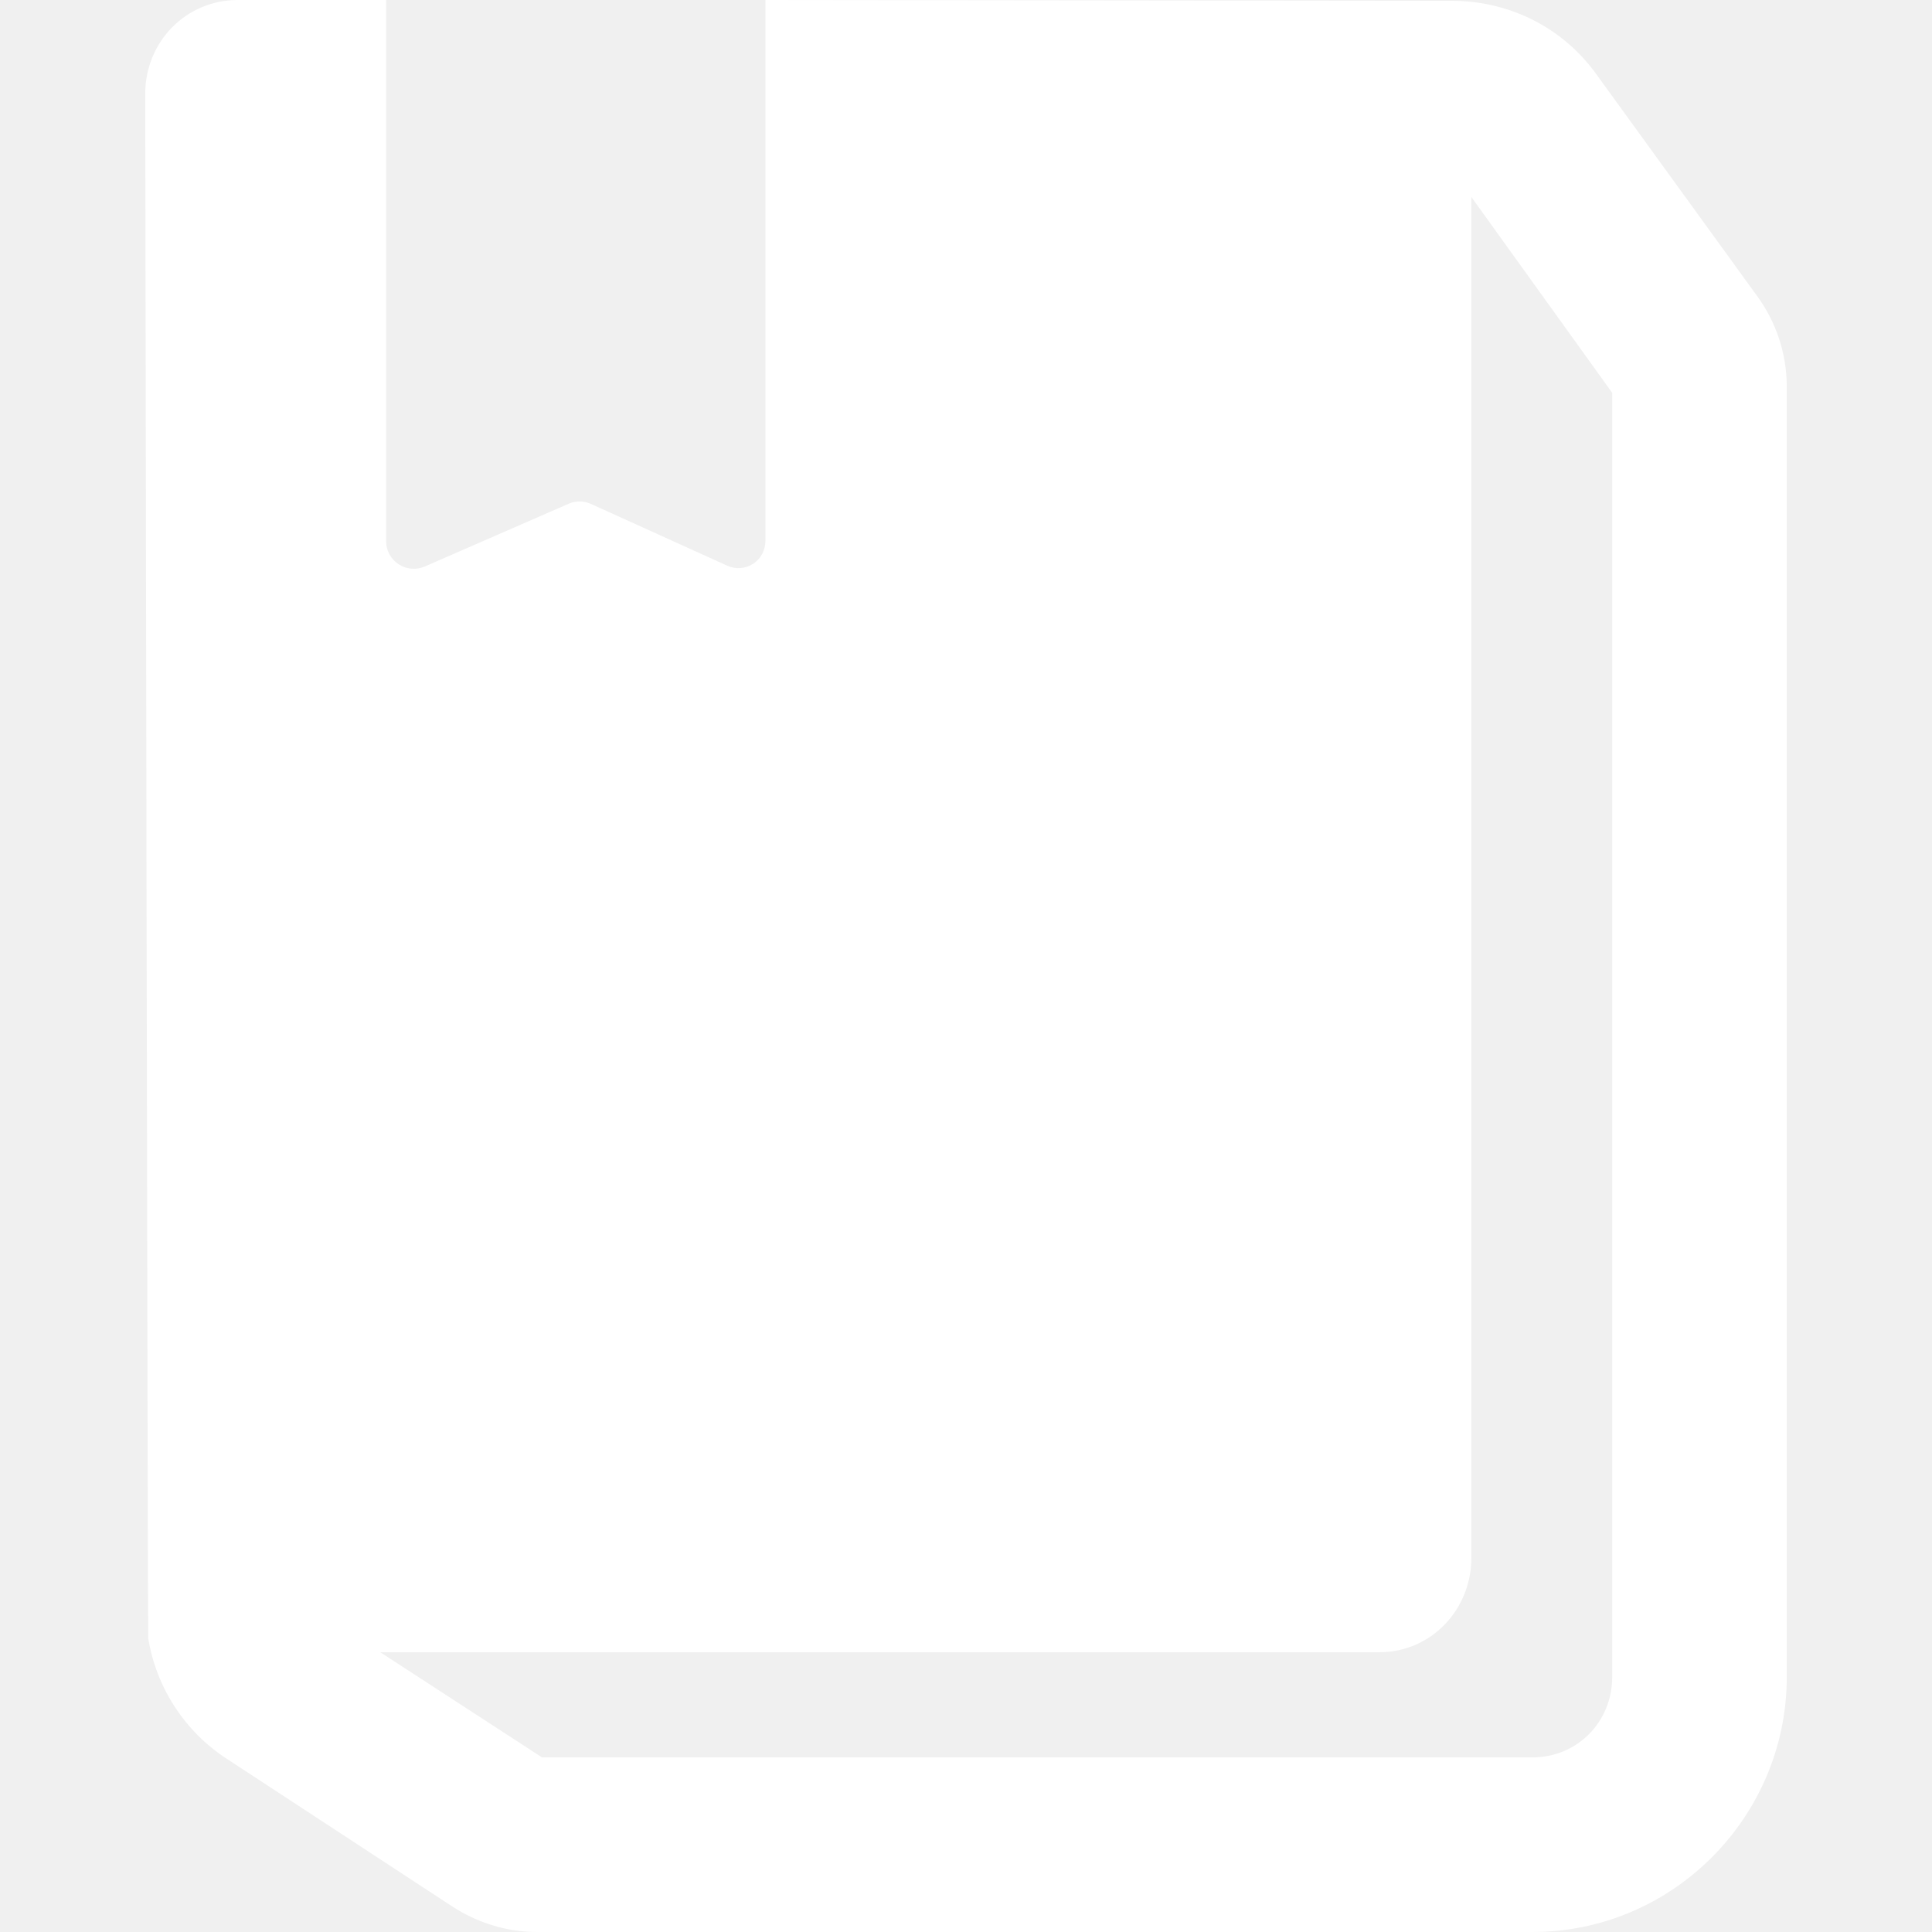
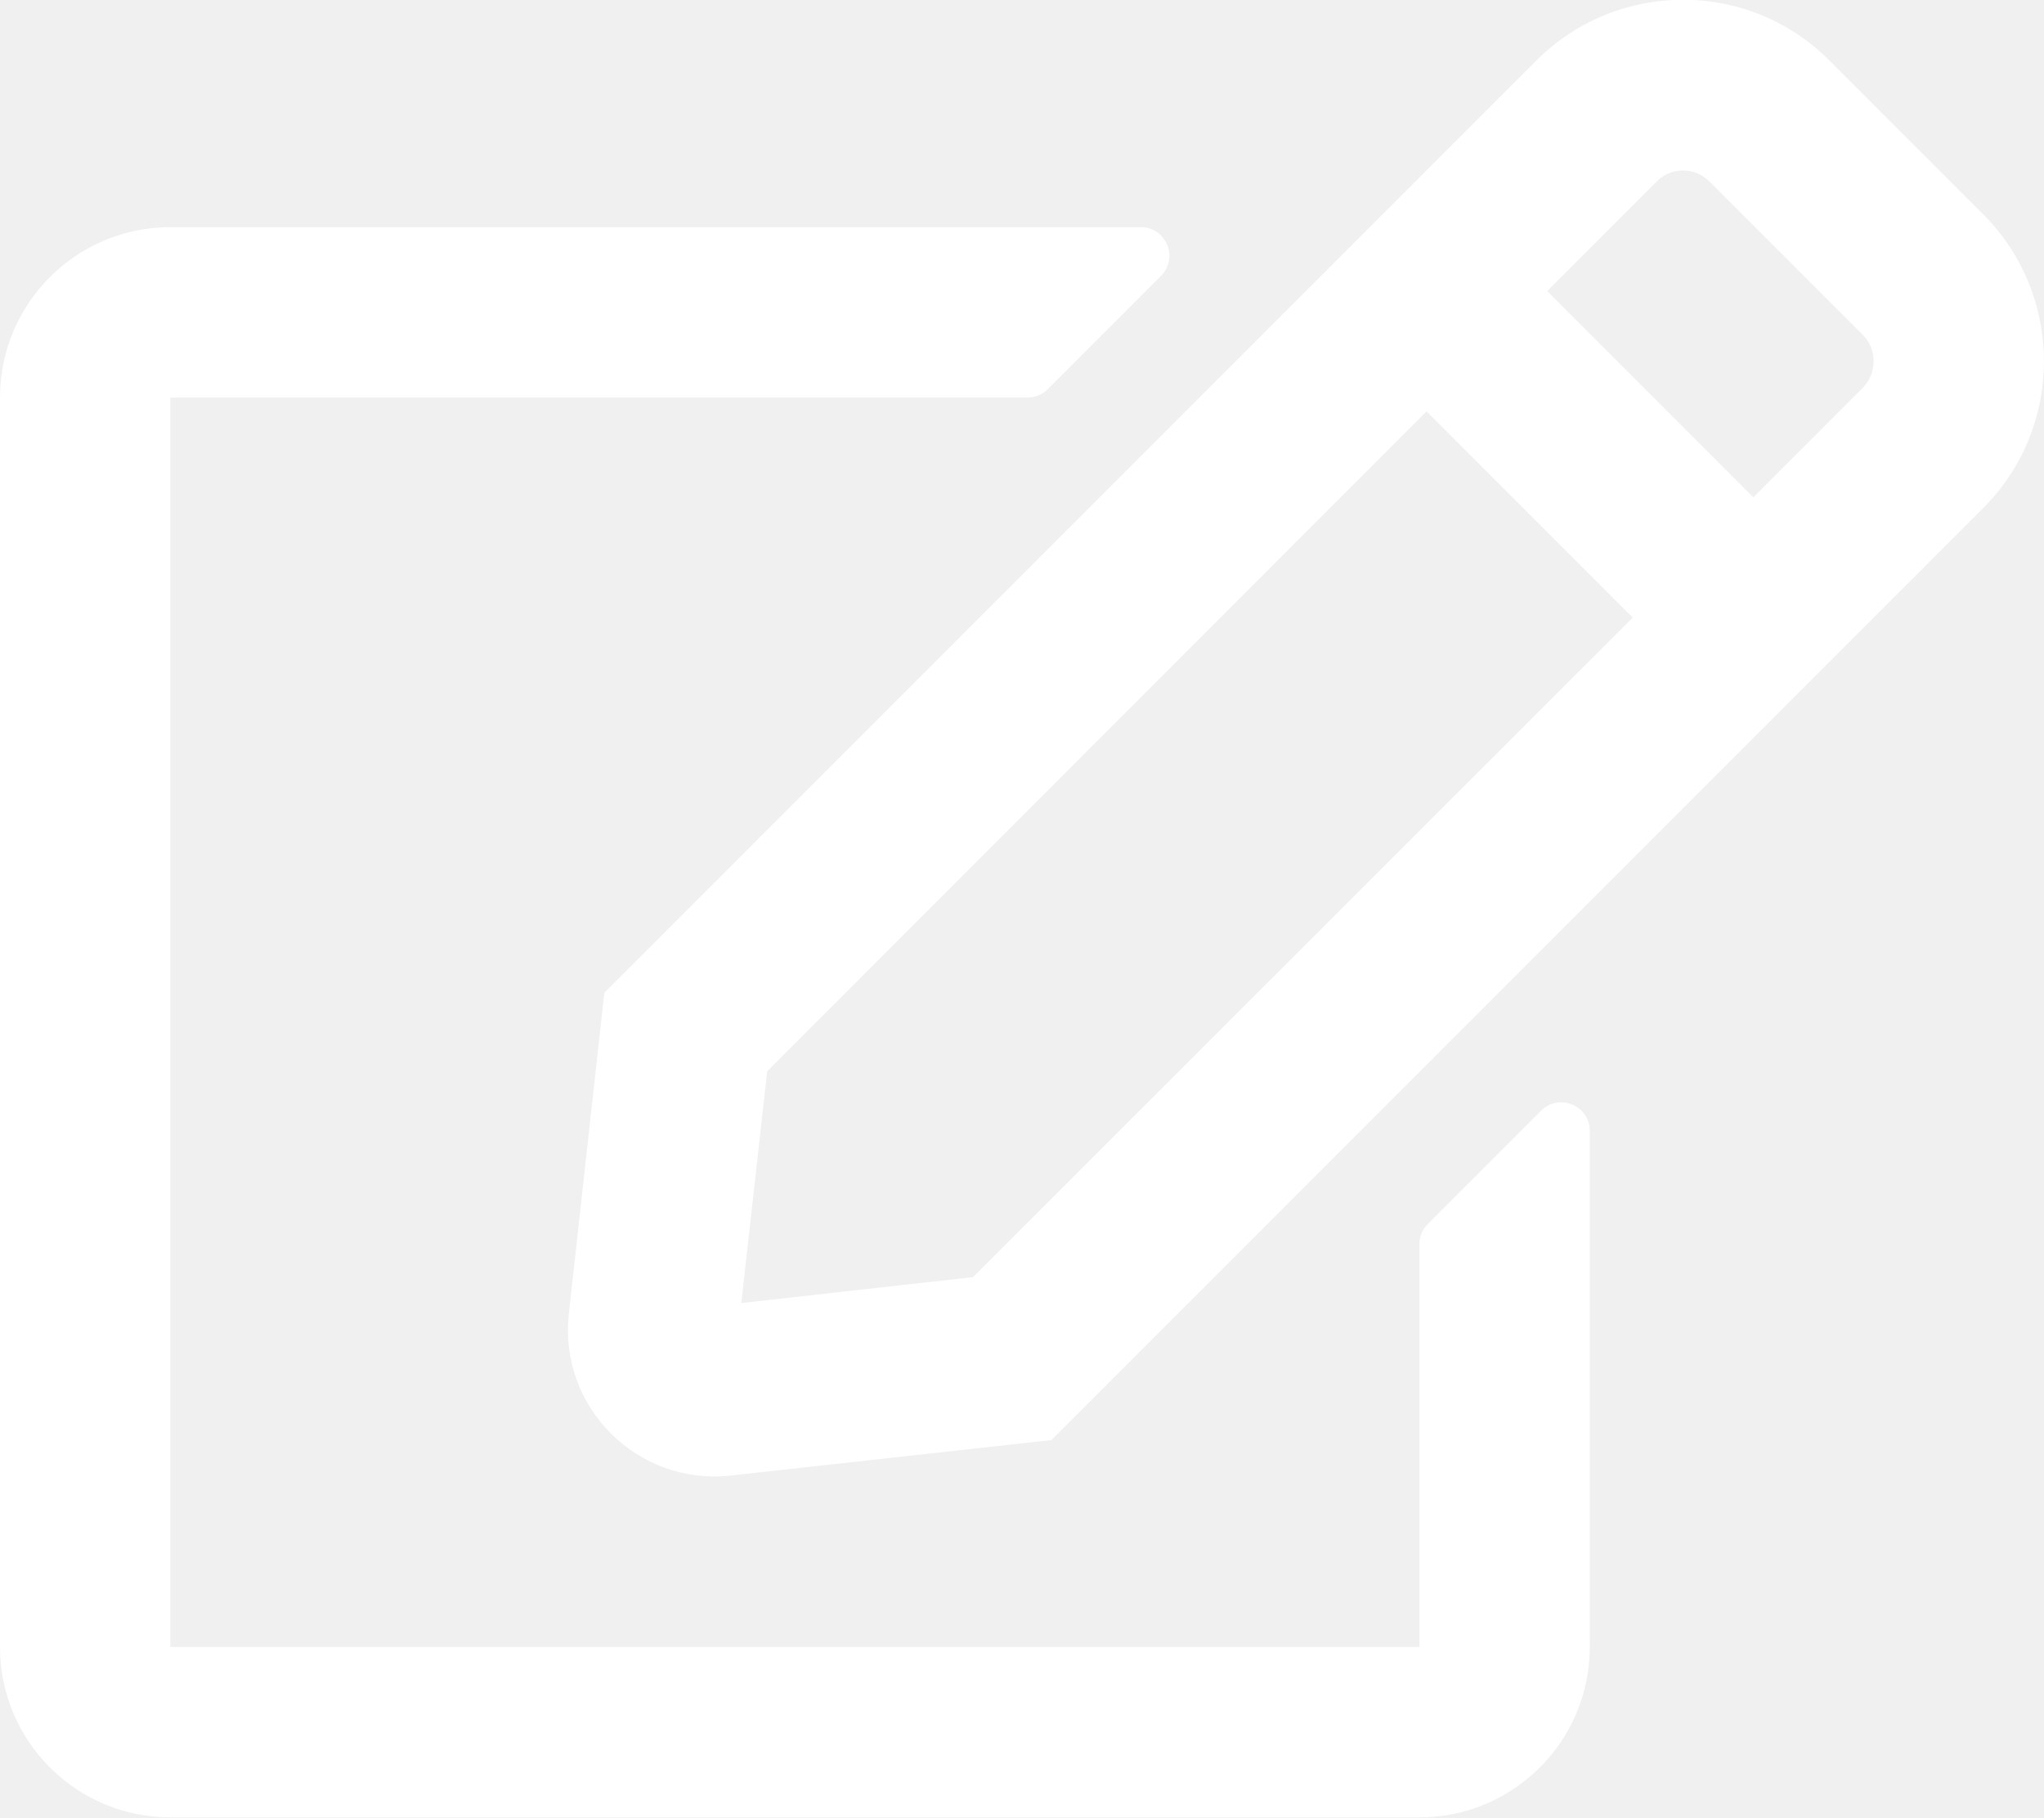
- <svg xmlns="http://www.w3.org/2000/svg" version="1.1" id="Capa_1" x="0px" y="0px" width="485.525px" height="485.524px" viewBox="0 0 485.525 485.524" style="enable-background:new 0 0 485.525 485.524;" xml:space="preserve" fill="white">
-   <g>
-     <g>
-       <path d="M441.591,74.412l-40.505-55.878c-8.166-11.26-21.132-18.193-35.942-18.337C364.207,0.188,192.352,0,192.352,0v135.937    c0,2.328-1.136,4.489-3.083,5.75c-1.959,1.259-4.396,1.437-6.5,0.479l-34.298-15.54c-1.771-0.797-3.78-0.807-5.562-0.031    l-36.151,15.77c-2.114,0.923-4.614,0.725-6.562-0.546c-1.916-1.256-3.156-3.412-3.156-5.714V0H59.754    C46.725,0,36.496,10.53,36.496,23.555c0,0,0.604,387.218,0.761,388.218c2.041,12.353,9.196,23.365,19.675,30.185l56.659,37.104    c6.364,4.146,13.718,6.463,21.289,6.463h250.229c35.226,0,63.92-28.883,63.92-64.102V97.27    C449.029,88.984,446.435,81.068,441.591,74.412z M405.159,421.423c0,11.284-8.759,20.222-20.05,20.222H136.213l-40.65-26.425    h251.053c13.028,0,23.144-10.695,23.144-23.721v-342l35.4,49.223L405.159,421.423L405.159,421.423z" />
-     </g>
-   </g>
-   <g>
- </g>
-   <g>
- </g>
-   <g>
- </g>
-   <g>
- </g>
-   <g>
- </g>
-   <g>
- </g>
-   <g>
- </g>
-   <g>
- </g>
-   <g>
- </g>
-   <g>
- </g>
-   <g>
- </g>
-   <g>
- </g>
-   <g>
- </g>
-   <g>
- </g>
-   <g>
- </g>
+ <svg xmlns="http://www.w3.org/2000/svg" viewBox="0 0 576 512" fill="white">
+   <path d="M402.3 344.9l32-32c5-5 13.7-1.5 13.7 5.7V464c0 26.5-21.5 48-48 48H48c-26.5 0-48-21.5-48-48V112c0-26.5 21.5-48 48-48h273.5c7.1 0 10.7 8.6 5.7 13.7l-32 32c-1.5 1.5-3.5 2.3-5.7 2.3H48v352h352V350.5c0-2.1.8-4.1 2.3-5.6zm156.6-201.8L296.3 405.7l-90.4 10c-26.2 2.9-48.5-19.2-45.6-45.6l10-90.4L432.9 17.1c22.9-22.9 59.9-22.9 82.7 0l43.2 43.2c22.9 22.9 22.9 60 .1 82.8zM460.1 174L402 115.9 216.2 301.8l-7.3 65.3 65.3-7.3L460.1 174zm64.8-79.7l-43.2-43.2c-4.1-4.1-10.8-4.1-14.8 0L436 82l58.1 58.1 30.9-30.9c4-4.2 4-10.8-.1-14.9z" />
</svg>
